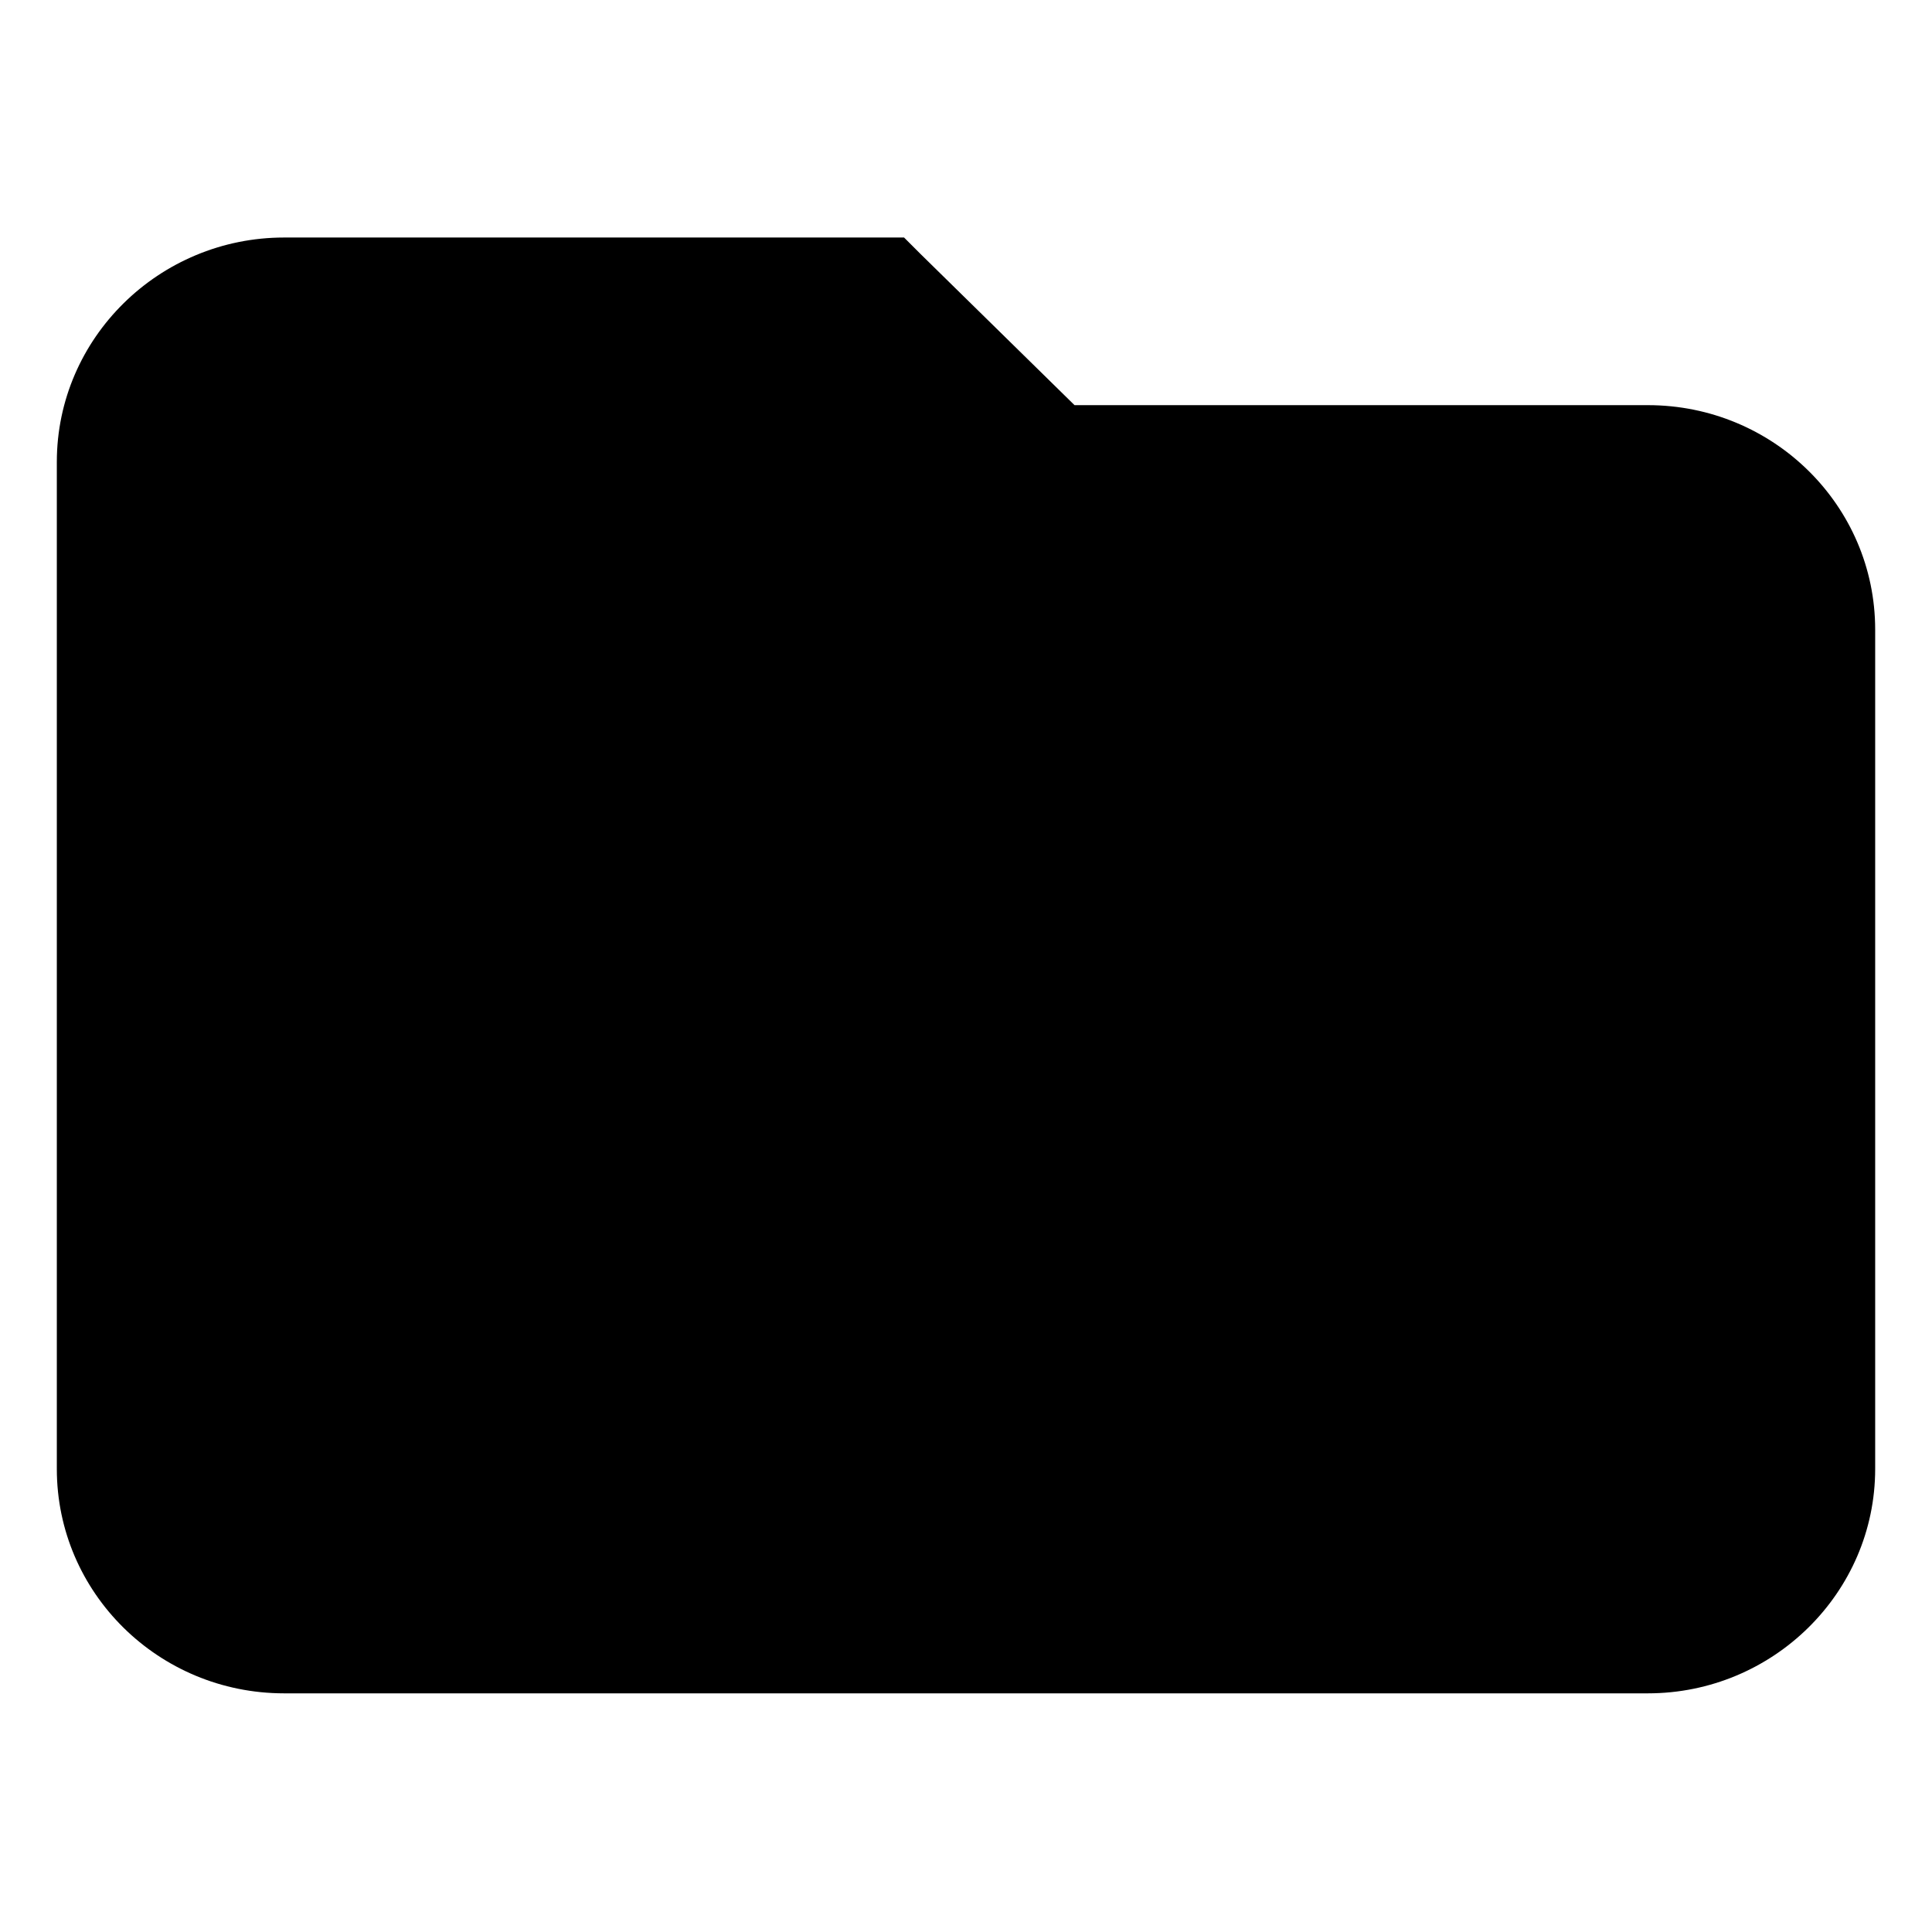
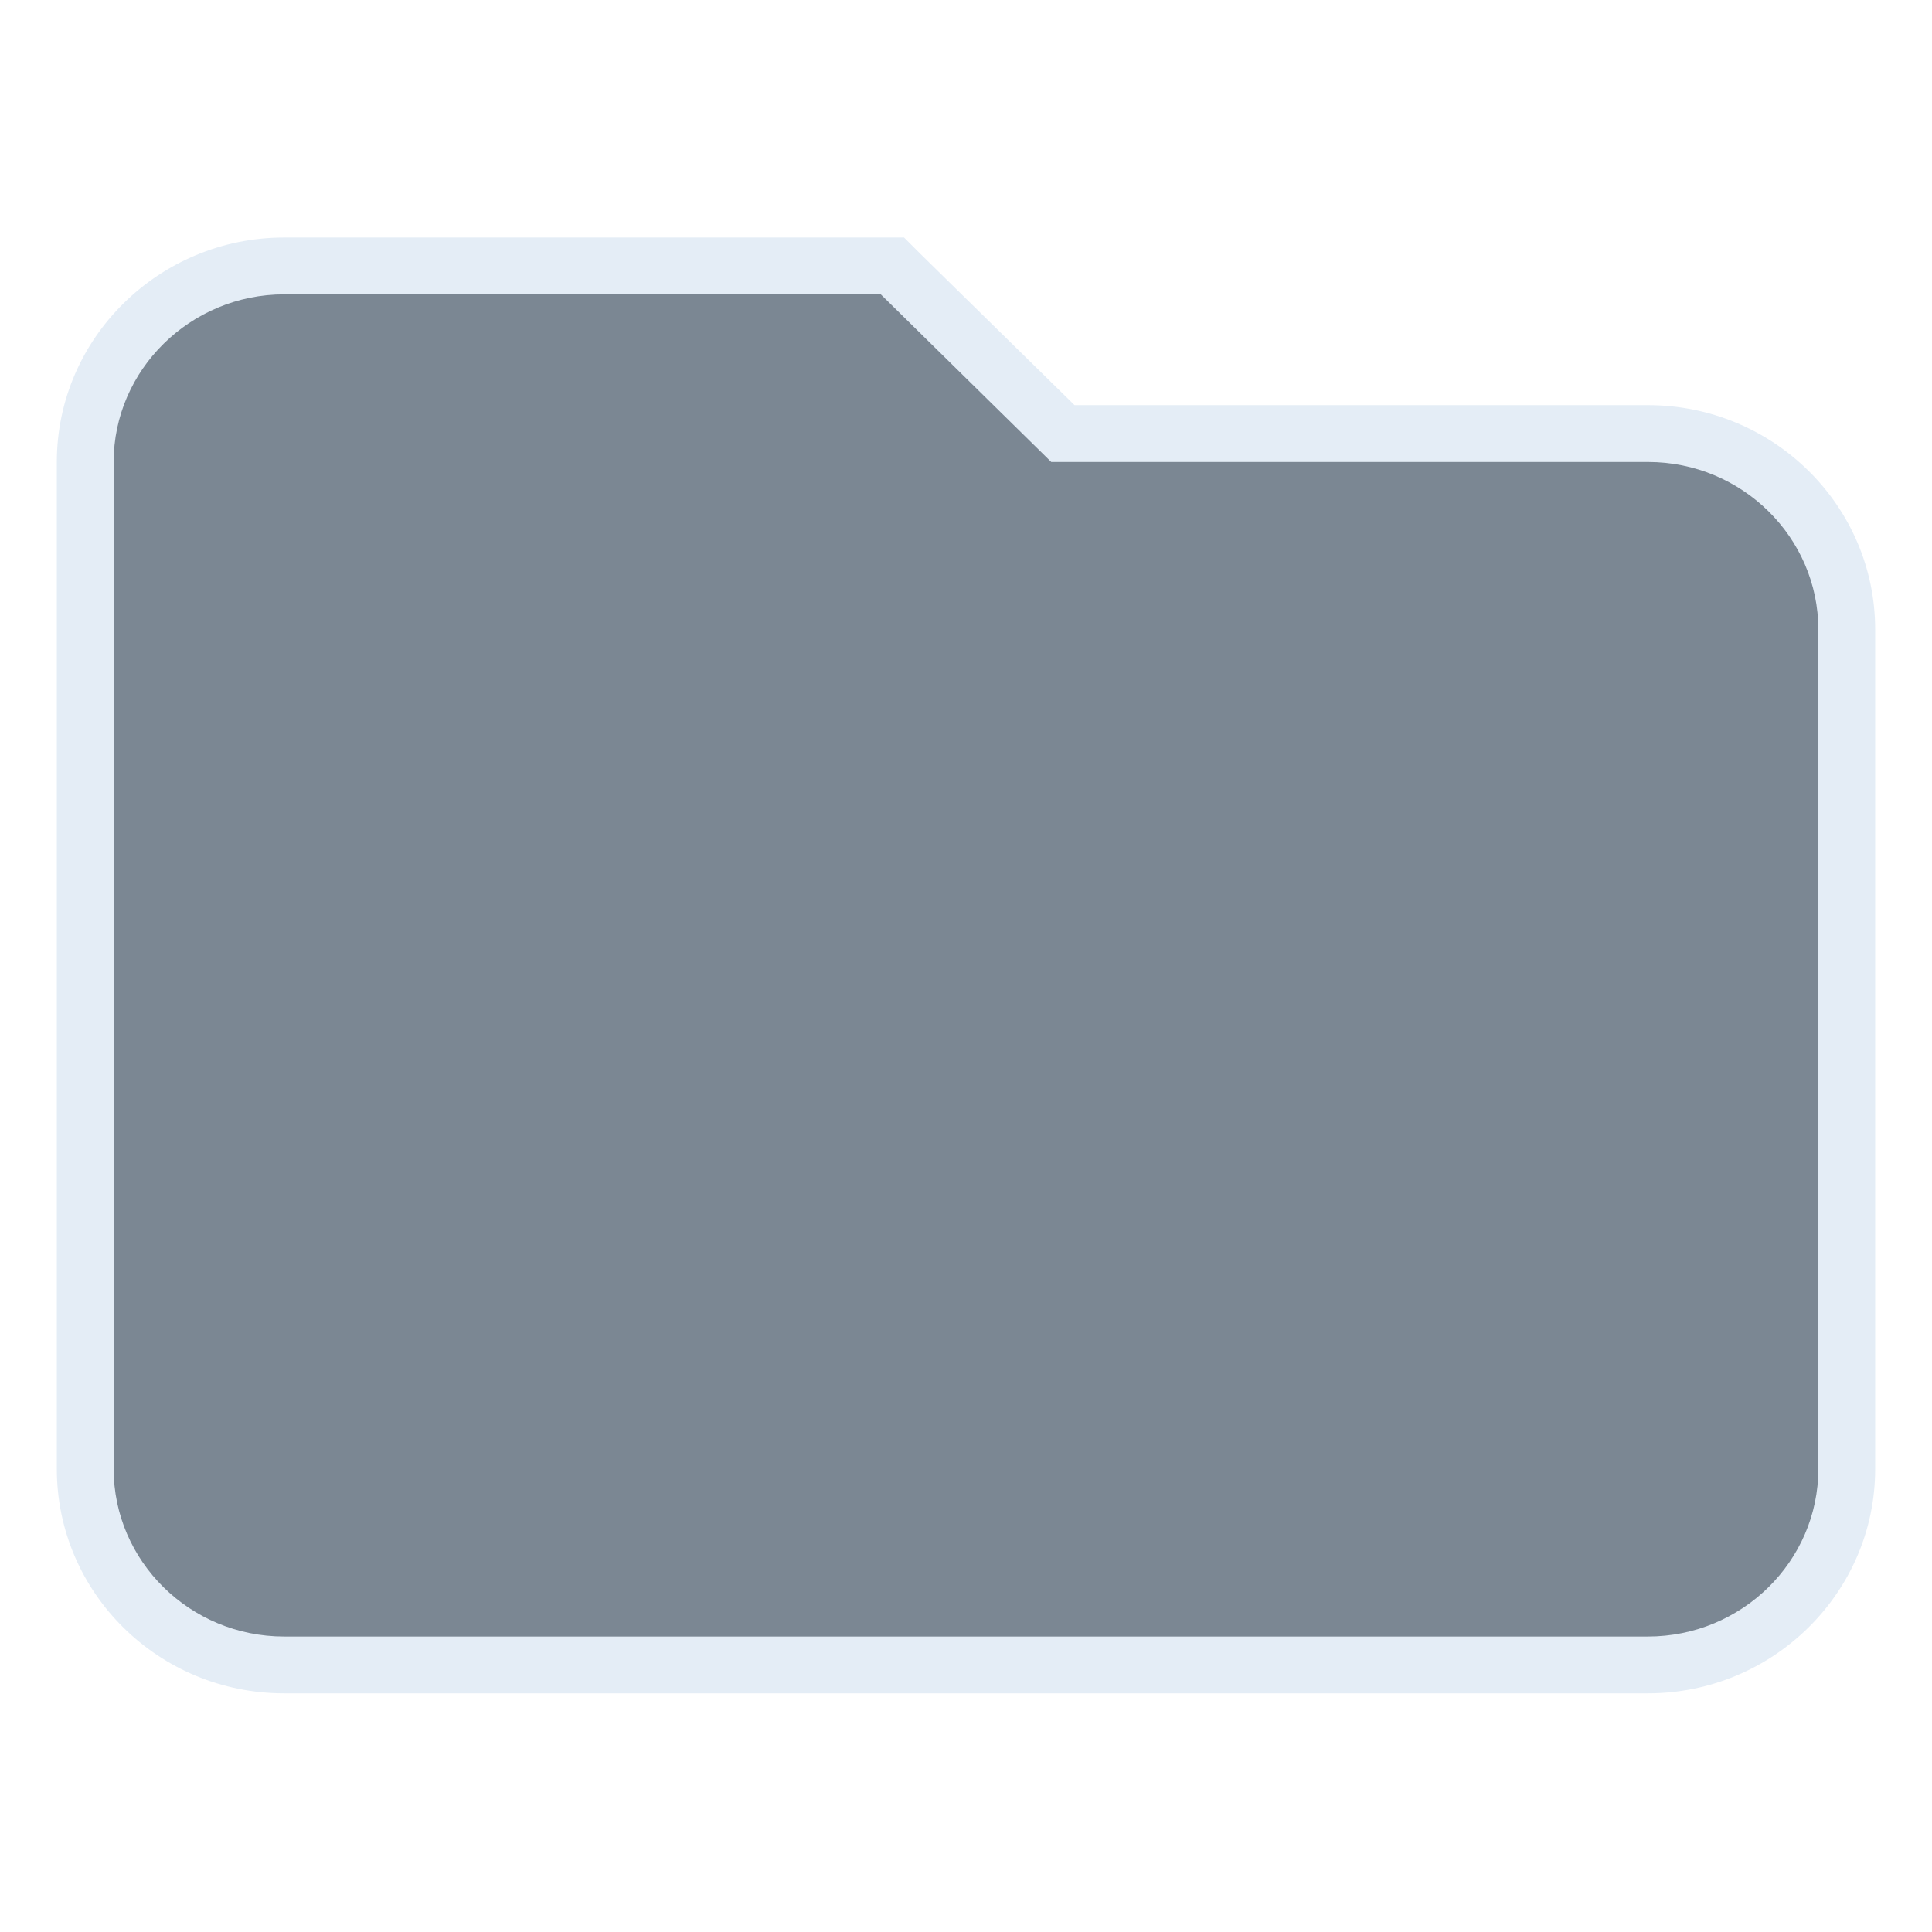
<svg xmlns="http://www.w3.org/2000/svg" version="1.1" id="Layer_1" x="0px" y="0px" viewBox="0 0 340 340" style="enable-background:new 0 0 340 340;" xml:space="preserve">
  <g>
-     <path class="fill:hsl(210, 10%, 53%);" d="M50,293c-19.3,0-35-15.5-35-34.5V81.3c0-19,15.7-34.5,35-34.5h107.1l30,29.5h103c19.3,0,35,15.5,35,34.5v147.7   c0,19-15.7,34.5-35,34.5H50z" />
-     <path class="fill:hsl(212, 50%, 93%);" d="M155,51.8l30,29.5h105c16.6,0,30,13.3,30,29.5v147.7c0,16.3-13.5,29.5-30,29.5H50c-16.6,0-30-13.3-30-29.5   V81.3c0-16.2,13.5-29.5,30-29.5H155 M159.1,41.8H155H50c-22,0-40,17.7-40,39.5v177.2c0,21.8,17.9,39.5,40,39.5h240   c22,0,40-17.7,40-39.5V110.8c0-21.8-17.9-39.5-40-39.5H189.1L162,44.7L159.1,41.8L159.1,41.8z" />
+     <path style="fill:hsl(210, 10%, 53%);" d="M50,293c-19.3,0-35-15.5-35-34.5V81.3c0-19,15.7-34.5,35-34.5h107.1l30,29.5h103c19.3,0,35,15.5,35,34.5v147.7   c0,19-15.7,34.5-35,34.5H50z" />
+     <path style="fill:hsl(212, 50%, 93%);" d="M155,51.8l30,29.5h105c16.6,0,30,13.3,30,29.5v147.7c0,16.3-13.5,29.5-30,29.5H50c-16.6,0-30-13.3-30-29.5   V81.3c0-16.2,13.5-29.5,30-29.5H155 M159.1,41.8H155H50c-22,0-40,17.7-40,39.5v177.2c0,21.8,17.9,39.5,40,39.5h240   c22,0,40-17.7,40-39.5V110.8c0-21.8-17.9-39.5-40-39.5H189.1L162,44.7L159.1,41.8L159.1,41.8z" />
  </g>
</svg>
